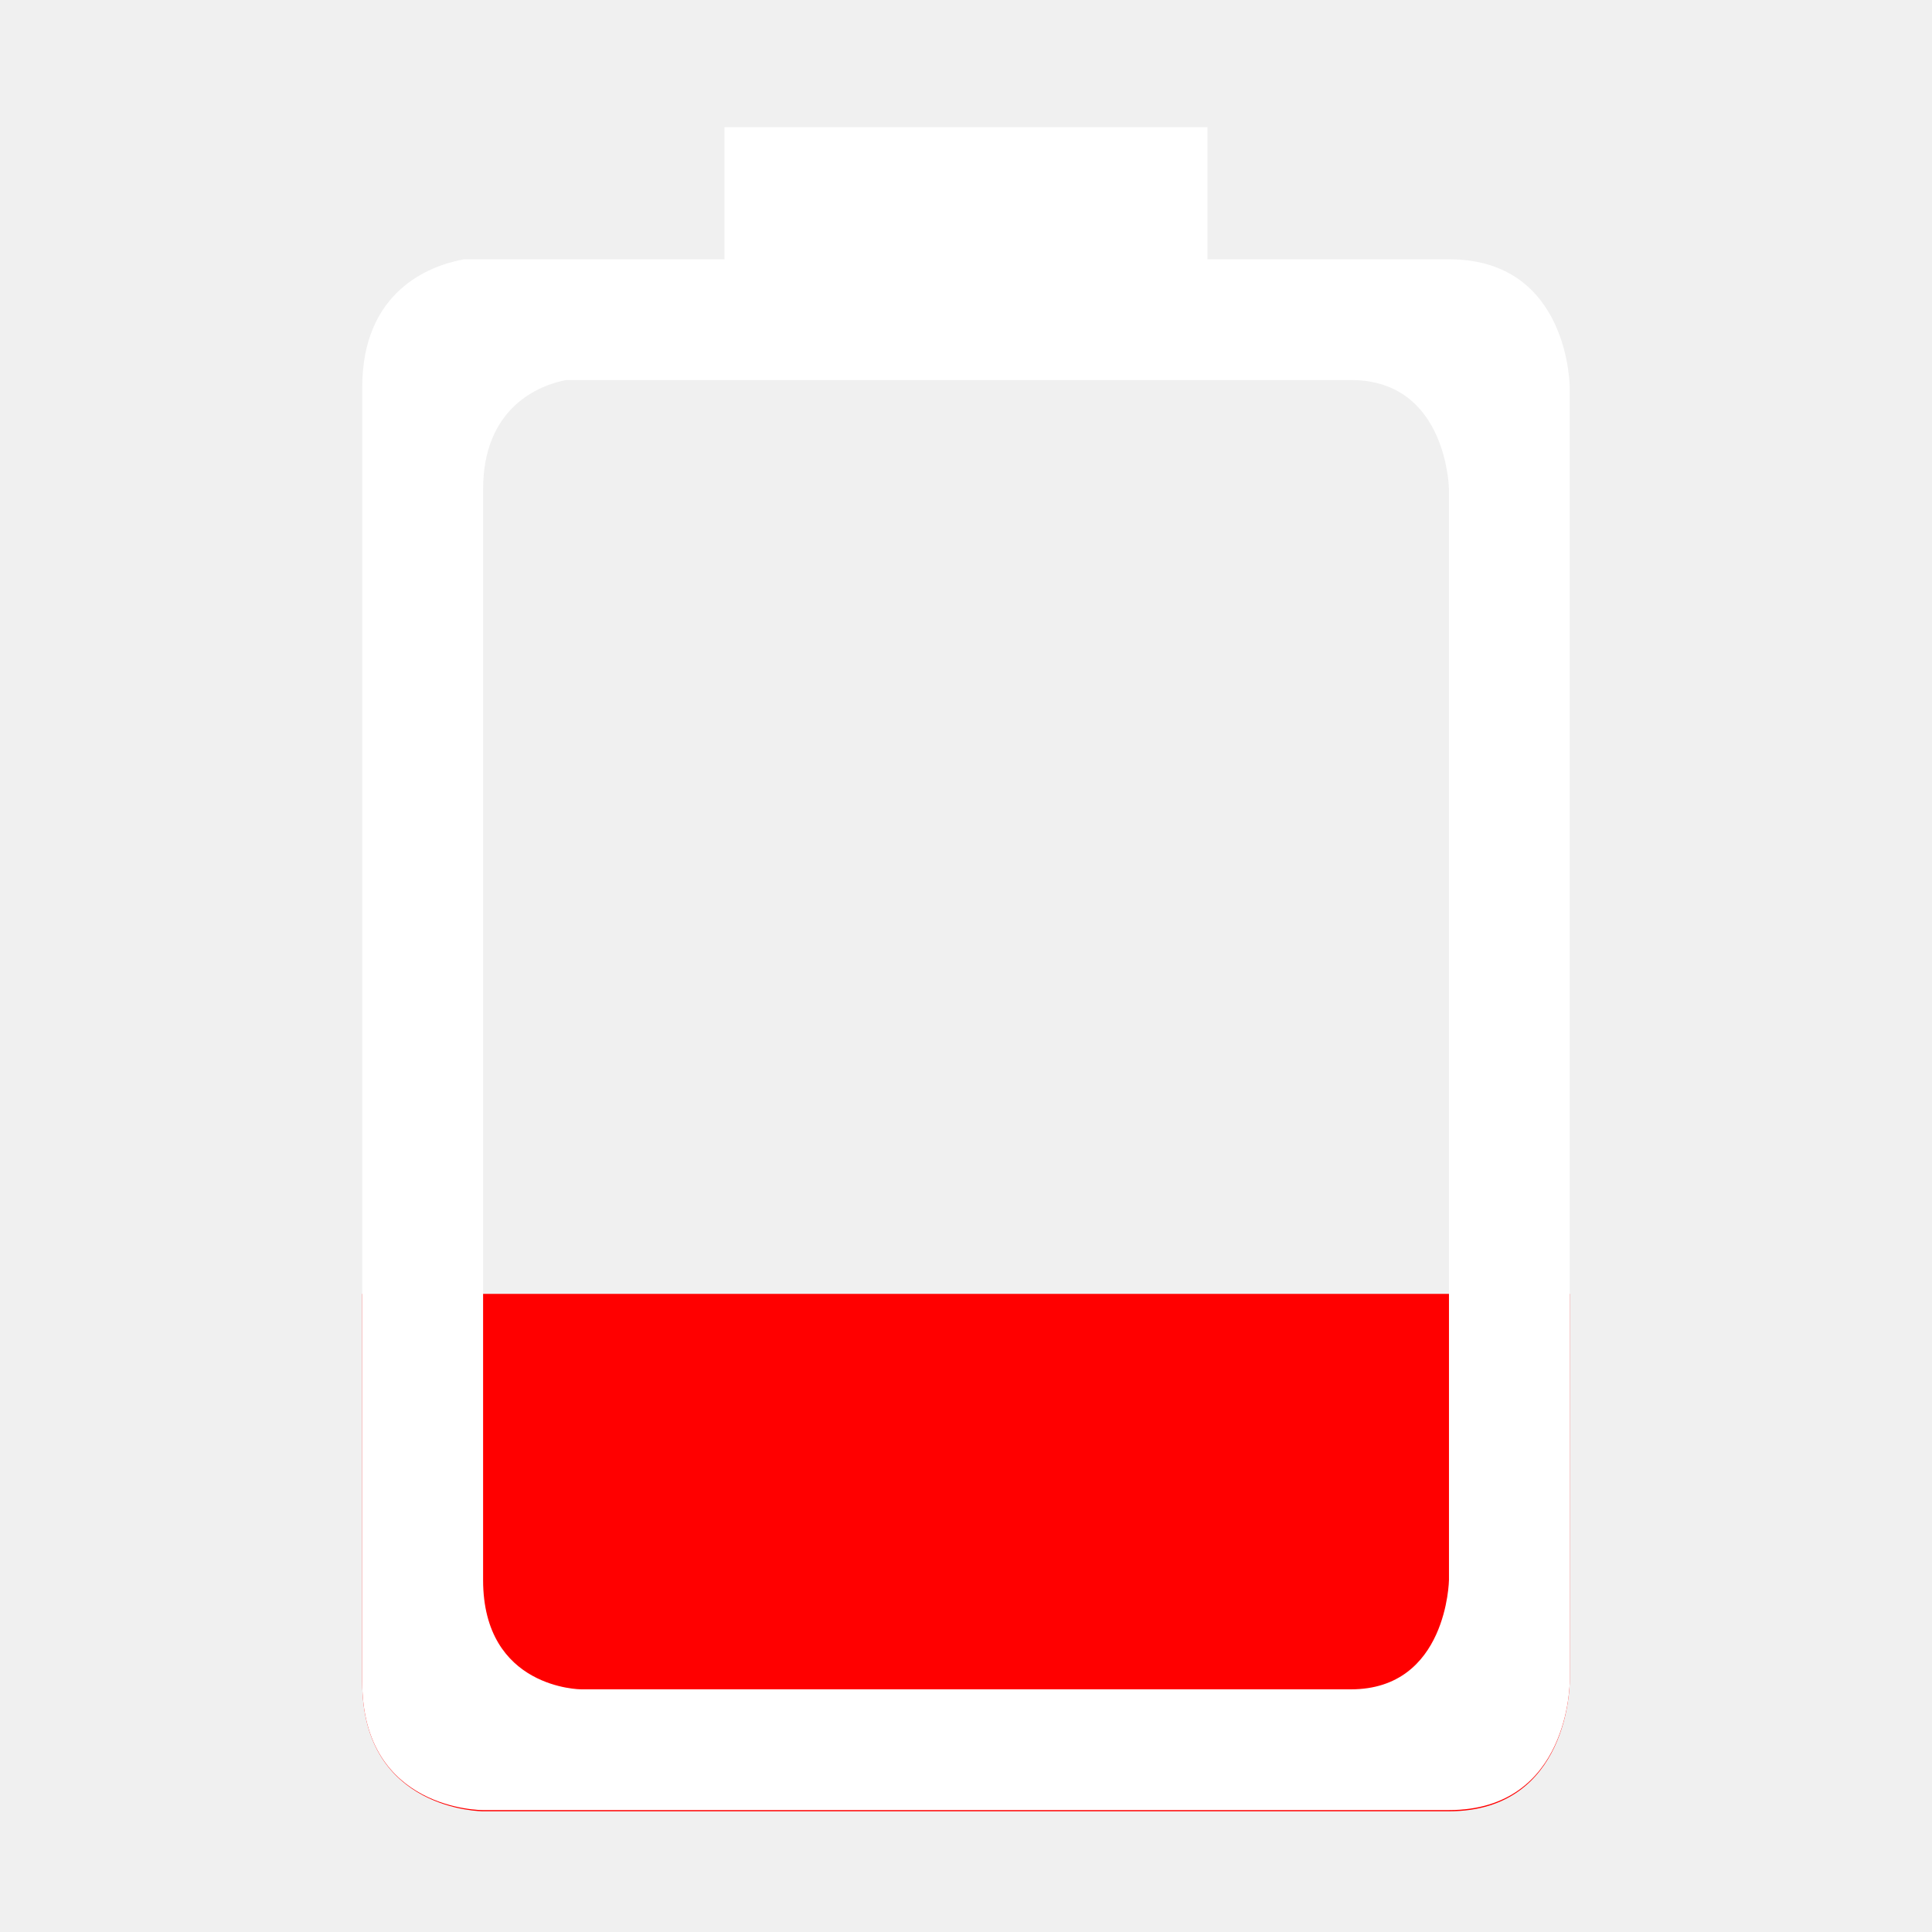
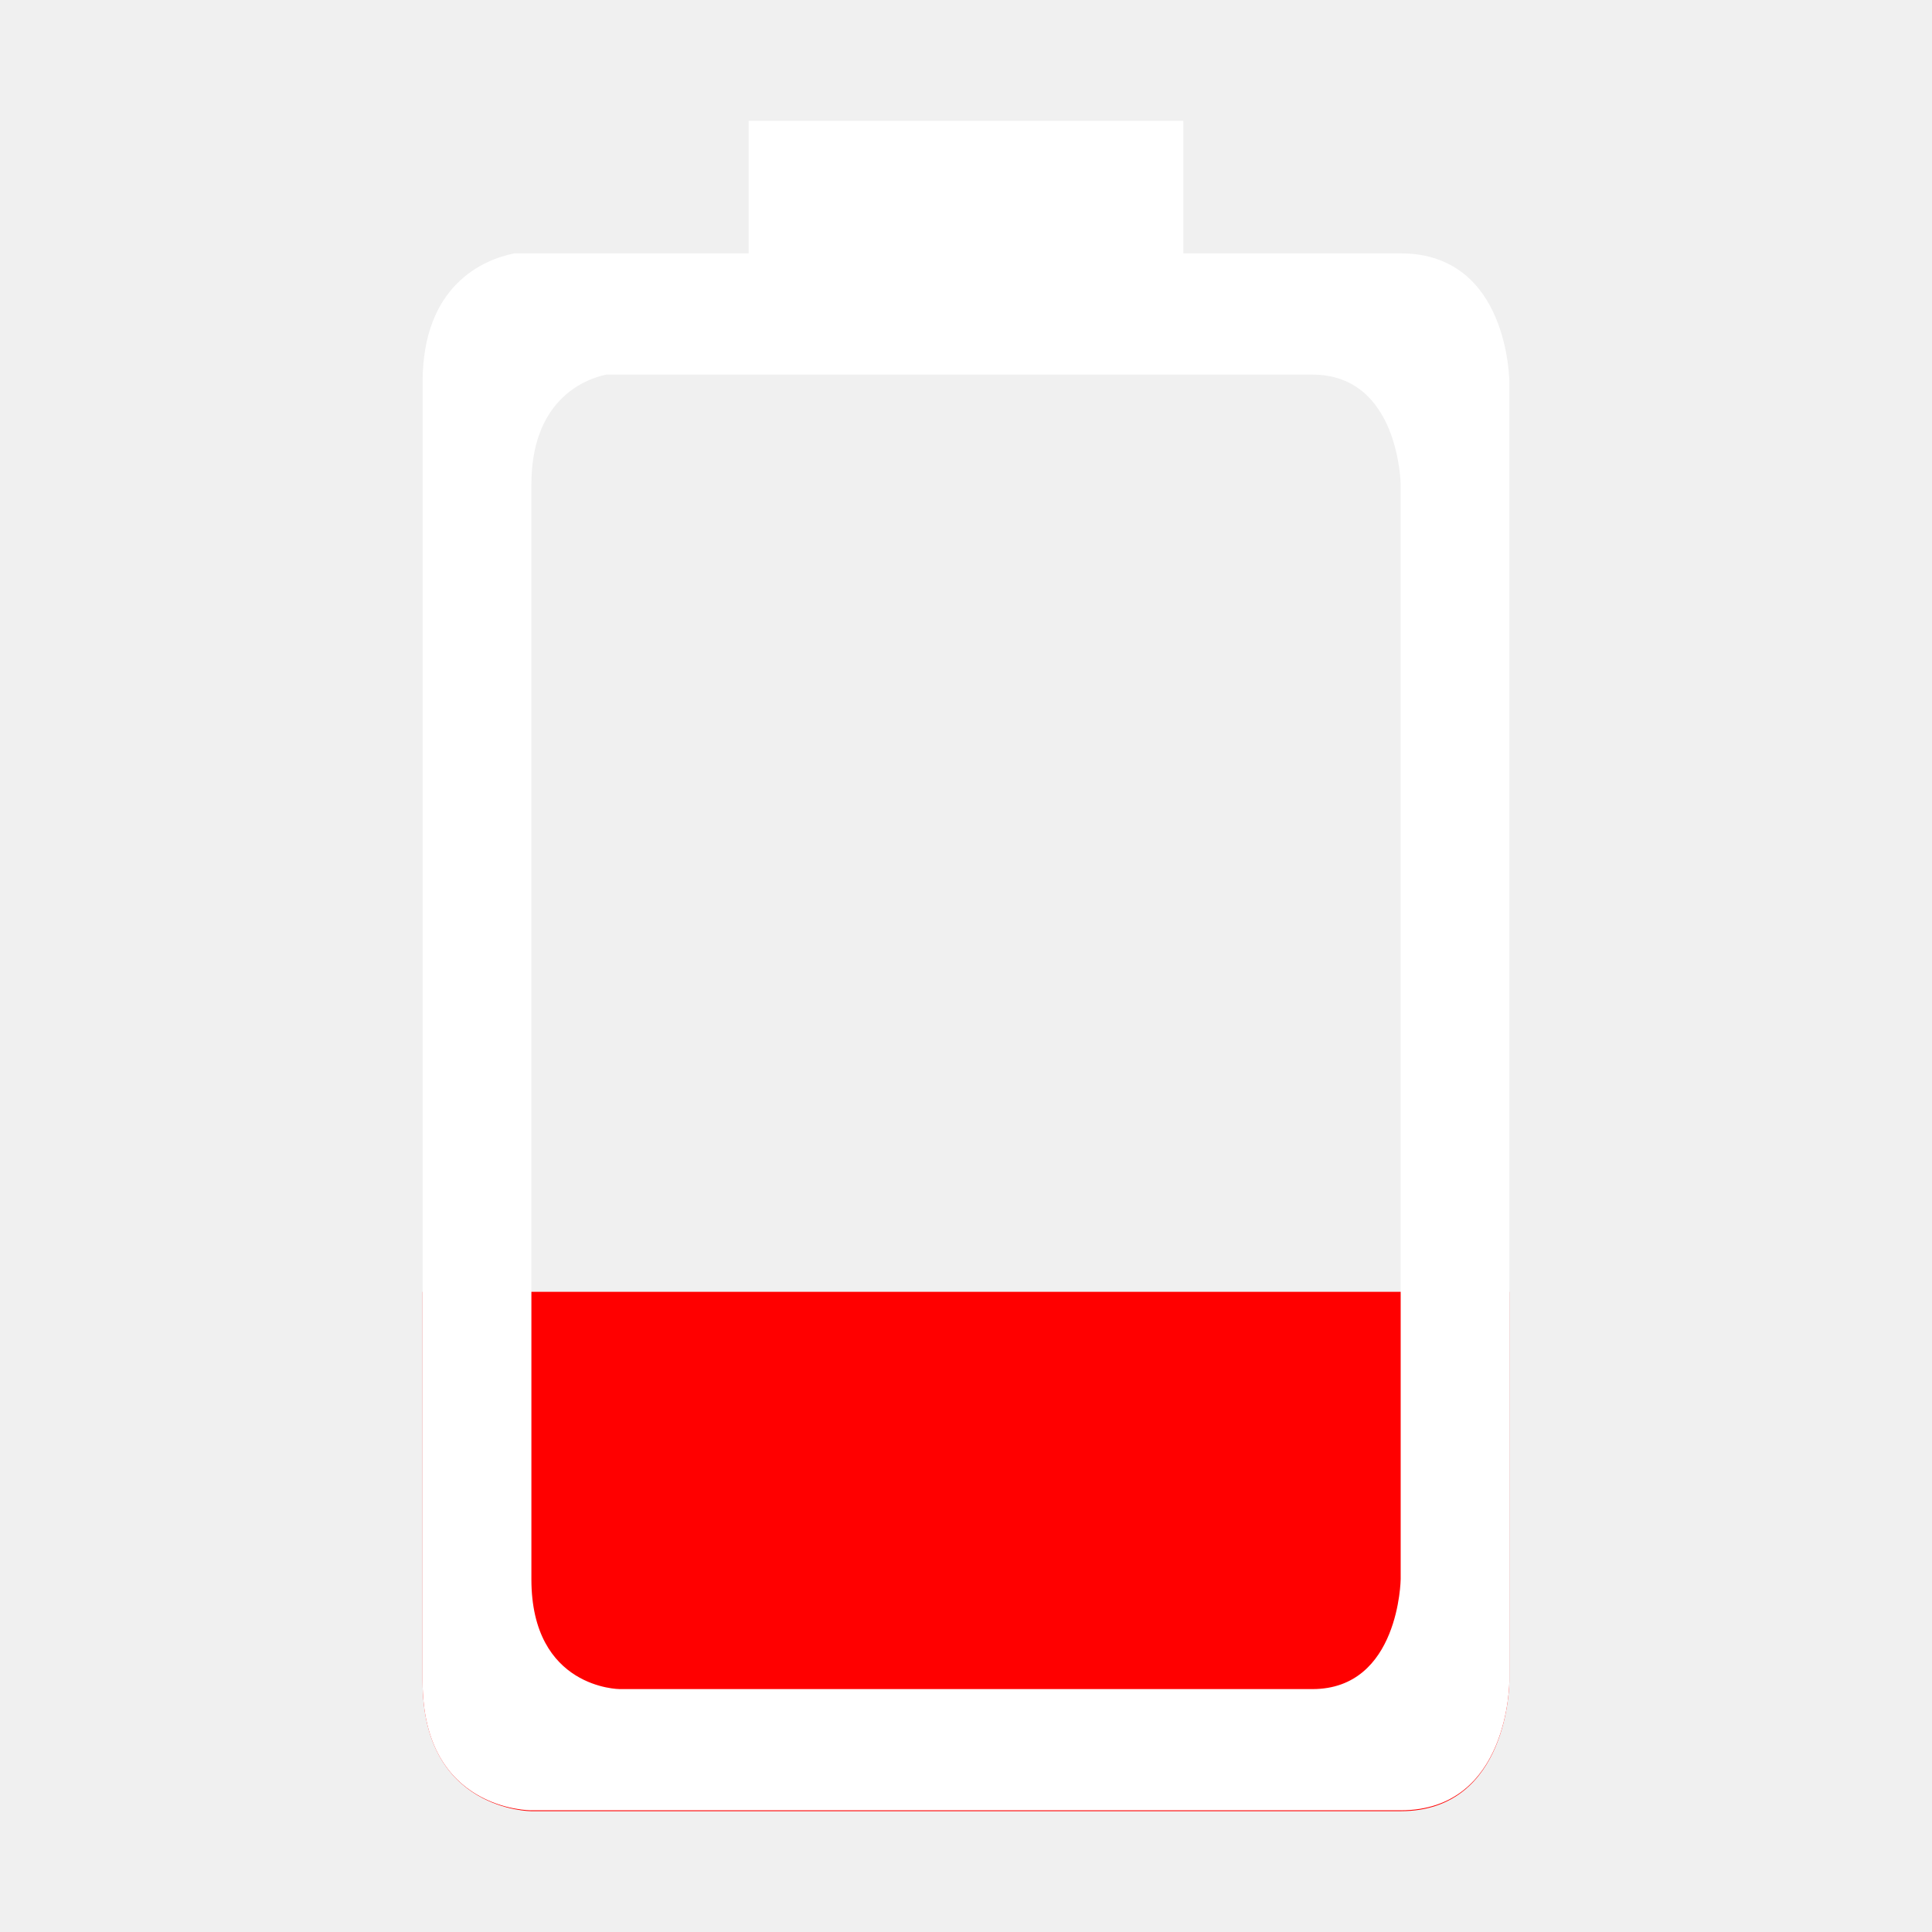
- <svg xmlns="http://www.w3.org/2000/svg" xmlns:ns1="http://www.openswatchbook.org/uri/2009/osb" height="16" id="svg7384" style="enable-background:new" version="1.1" width="16">
+ <svg xmlns="http://www.w3.org/2000/svg" xmlns:ns1="http://www.openswatchbook.org/uri/2009/osb" width="16" version="1.1" style="enable-background:new" id="svg7384" height="16">
  <defs id="defs7386">
-     <linearGradient id="linearGradient5606" ns1:paint="solid">
-       <stop id="stop5608" offset="0" style="stop-color:#000000;stop-opacity:1;" />
+     <linearGradient ns1:paint="solid" id="linearGradient5606">
+       <stop style="stop-color:#000000;stop-opacity:1;" offset="0" id="stop5608" />
    </linearGradient>
-     <filter color-interpolation-filters="sRGB" id="filter7554">
-       <feBlend id="feBlend7556" in2="BackgroundImage" mode="darken" />
+     <filter id="filter7554" color-interpolation-filters="sRGB">
+       <feBlend mode="darken" in2="BackgroundImage" id="feBlend7556" />
    </filter>
  </defs>
-   <g id="layer9" style="display:inline" transform="translate(-321.0002,368.0034)">
-     <path class="error" d="m 324,-357.288 0,3.214 c 0,1.071 1,1.071 1,1.071 l 8,0 c 1,0 1,-1.071 1,-1.071 l 0,-3.214 -10,0 z" id="path6033" style="fill:#ff0000;fill-opacity:1;stroke:none" />
-     <path style="fill:#ffffff;fill-opacity:1;stroke:none;display:inline;enable-background:new" d="m 327,-366.95 0,1.094 c -0.718,0 -1.455,0 -2.156,0 -0.281,0.05 -0.844,0.259 -0.844,1.062 l 0,10.719 c 0,1.071 1,1.062 1,1.062 l 8,0 c 1,0 1,-1.062 1,-1.062 l 0,-10.719 c 0,0 0,-1.062 -1,-1.062 -0.661,0 -1.329,0 -2,0 l 0,-1.094 -4,0 z m -1.312,2.094 c 2.122,0 4.344,-2e-5 6.5,0 0.8,0 0.812,0.906 0.812,0.906 l 0,9.031 c 0,0 -0.013,0.906 -0.812,0.906 l -6.375,0 c 0,0 -0.812,-0.002 -0.812,-0.906 l 0,-9.031 c 0,-0.679 0.463,-0.864 0.688,-0.906 z" id="path6156-1" />
+   <g transform="translate(-321.0002,368.0034)" style="display:inline" id="layer9">
+     <path style="fill:#ff0000;fill-opacity:1;stroke:none" id="path6033" d="m 324.5,-357.305 0,3.226 c 0,1.075 0.9,1.075 0.9,1.075 l 7.2,0 c 0.9,0 0.9,-1.075 0.9,-1.075 l 0,-3.226 -9,0 z" class="error" />
+     <path id="path6156-1" d="m 327.2,-367.003 0,1.098 c -0.646,0 -1.31,0 -1.941,0 -0.253,0.051 -0.759,0.26 -0.759,1.067 l 0,10.76 c 0,1.076 0.9,1.067 0.9,1.067 l 7.2,0 c 0.9,0 0.9,-1.067 0.9,-1.067 l 0,-10.76 c 0,0 0,-1.067 -0.9,-1.067 -0.595,0 -1.197,0 -1.8,0 l 0,-1.098 -3.6,0 z m -1.181,2.102 c 1.91,0 3.91,-2e-5 5.85,0 0.72,0 0.731,0.91 0.731,0.91 l 0,9.066 c 0,0 -0.011,0.91 -0.731,0.91 l -5.737,0 c 0,0 -0.731,-0.002 -0.731,-0.91 l 0,-9.066 c 0,-0.681 0.416,-0.867 0.619,-0.91 z" style="display:inline;fill:#ffffff;fill-opacity:1;stroke:none;enable-background:new" />
  </g>
-   <g id="layer10" style="display:inline;filter:url(#filter7554)" transform="translate(-321.0002,368.0034)" />
-   <g id="layer1" style="display:inline" transform="translate(-80,-248.9966)" />
-   <g id="layer14" style="display:inline" transform="translate(-321.0002,368.0034)" />
-   <g id="layer15" style="display:inline" transform="translate(-321.0002,368.0034)" />
-   <g id="g71291" style="display:inline" transform="translate(-321.0002,368.0034)" />
-   <g id="layer2" style="display:inline" transform="translate(-80,-98.99664)" />
-   <g id="g6058" style="display:inline" transform="translate(-80,-98.99664)" />
-   <g id="layer12" style="display:inline" transform="translate(-321.0002,368.0034)" />
+   <g transform="translate(-321.0002,368.0034)" style="display:inline;filter:url(#filter7554)" id="layer10" />
+   <g transform="translate(-80,-248.9966)" style="display:inline" id="layer1" />
+   <g transform="translate(-321.0002,368.0034)" style="display:inline" id="layer14" />
+   <g transform="translate(-321.0002,368.0034)" style="display:inline" id="layer15" />
+   <g transform="translate(-321.0002,368.0034)" style="display:inline" id="g71291" />
+   <g transform="translate(-80,-98.99664)" style="display:inline" id="layer2" />
+   <g transform="translate(-80,-98.99664)" style="display:inline" id="g6058" />
+   <g transform="translate(-321.0002,368.0034)" style="display:inline" id="layer12" />
</svg>
